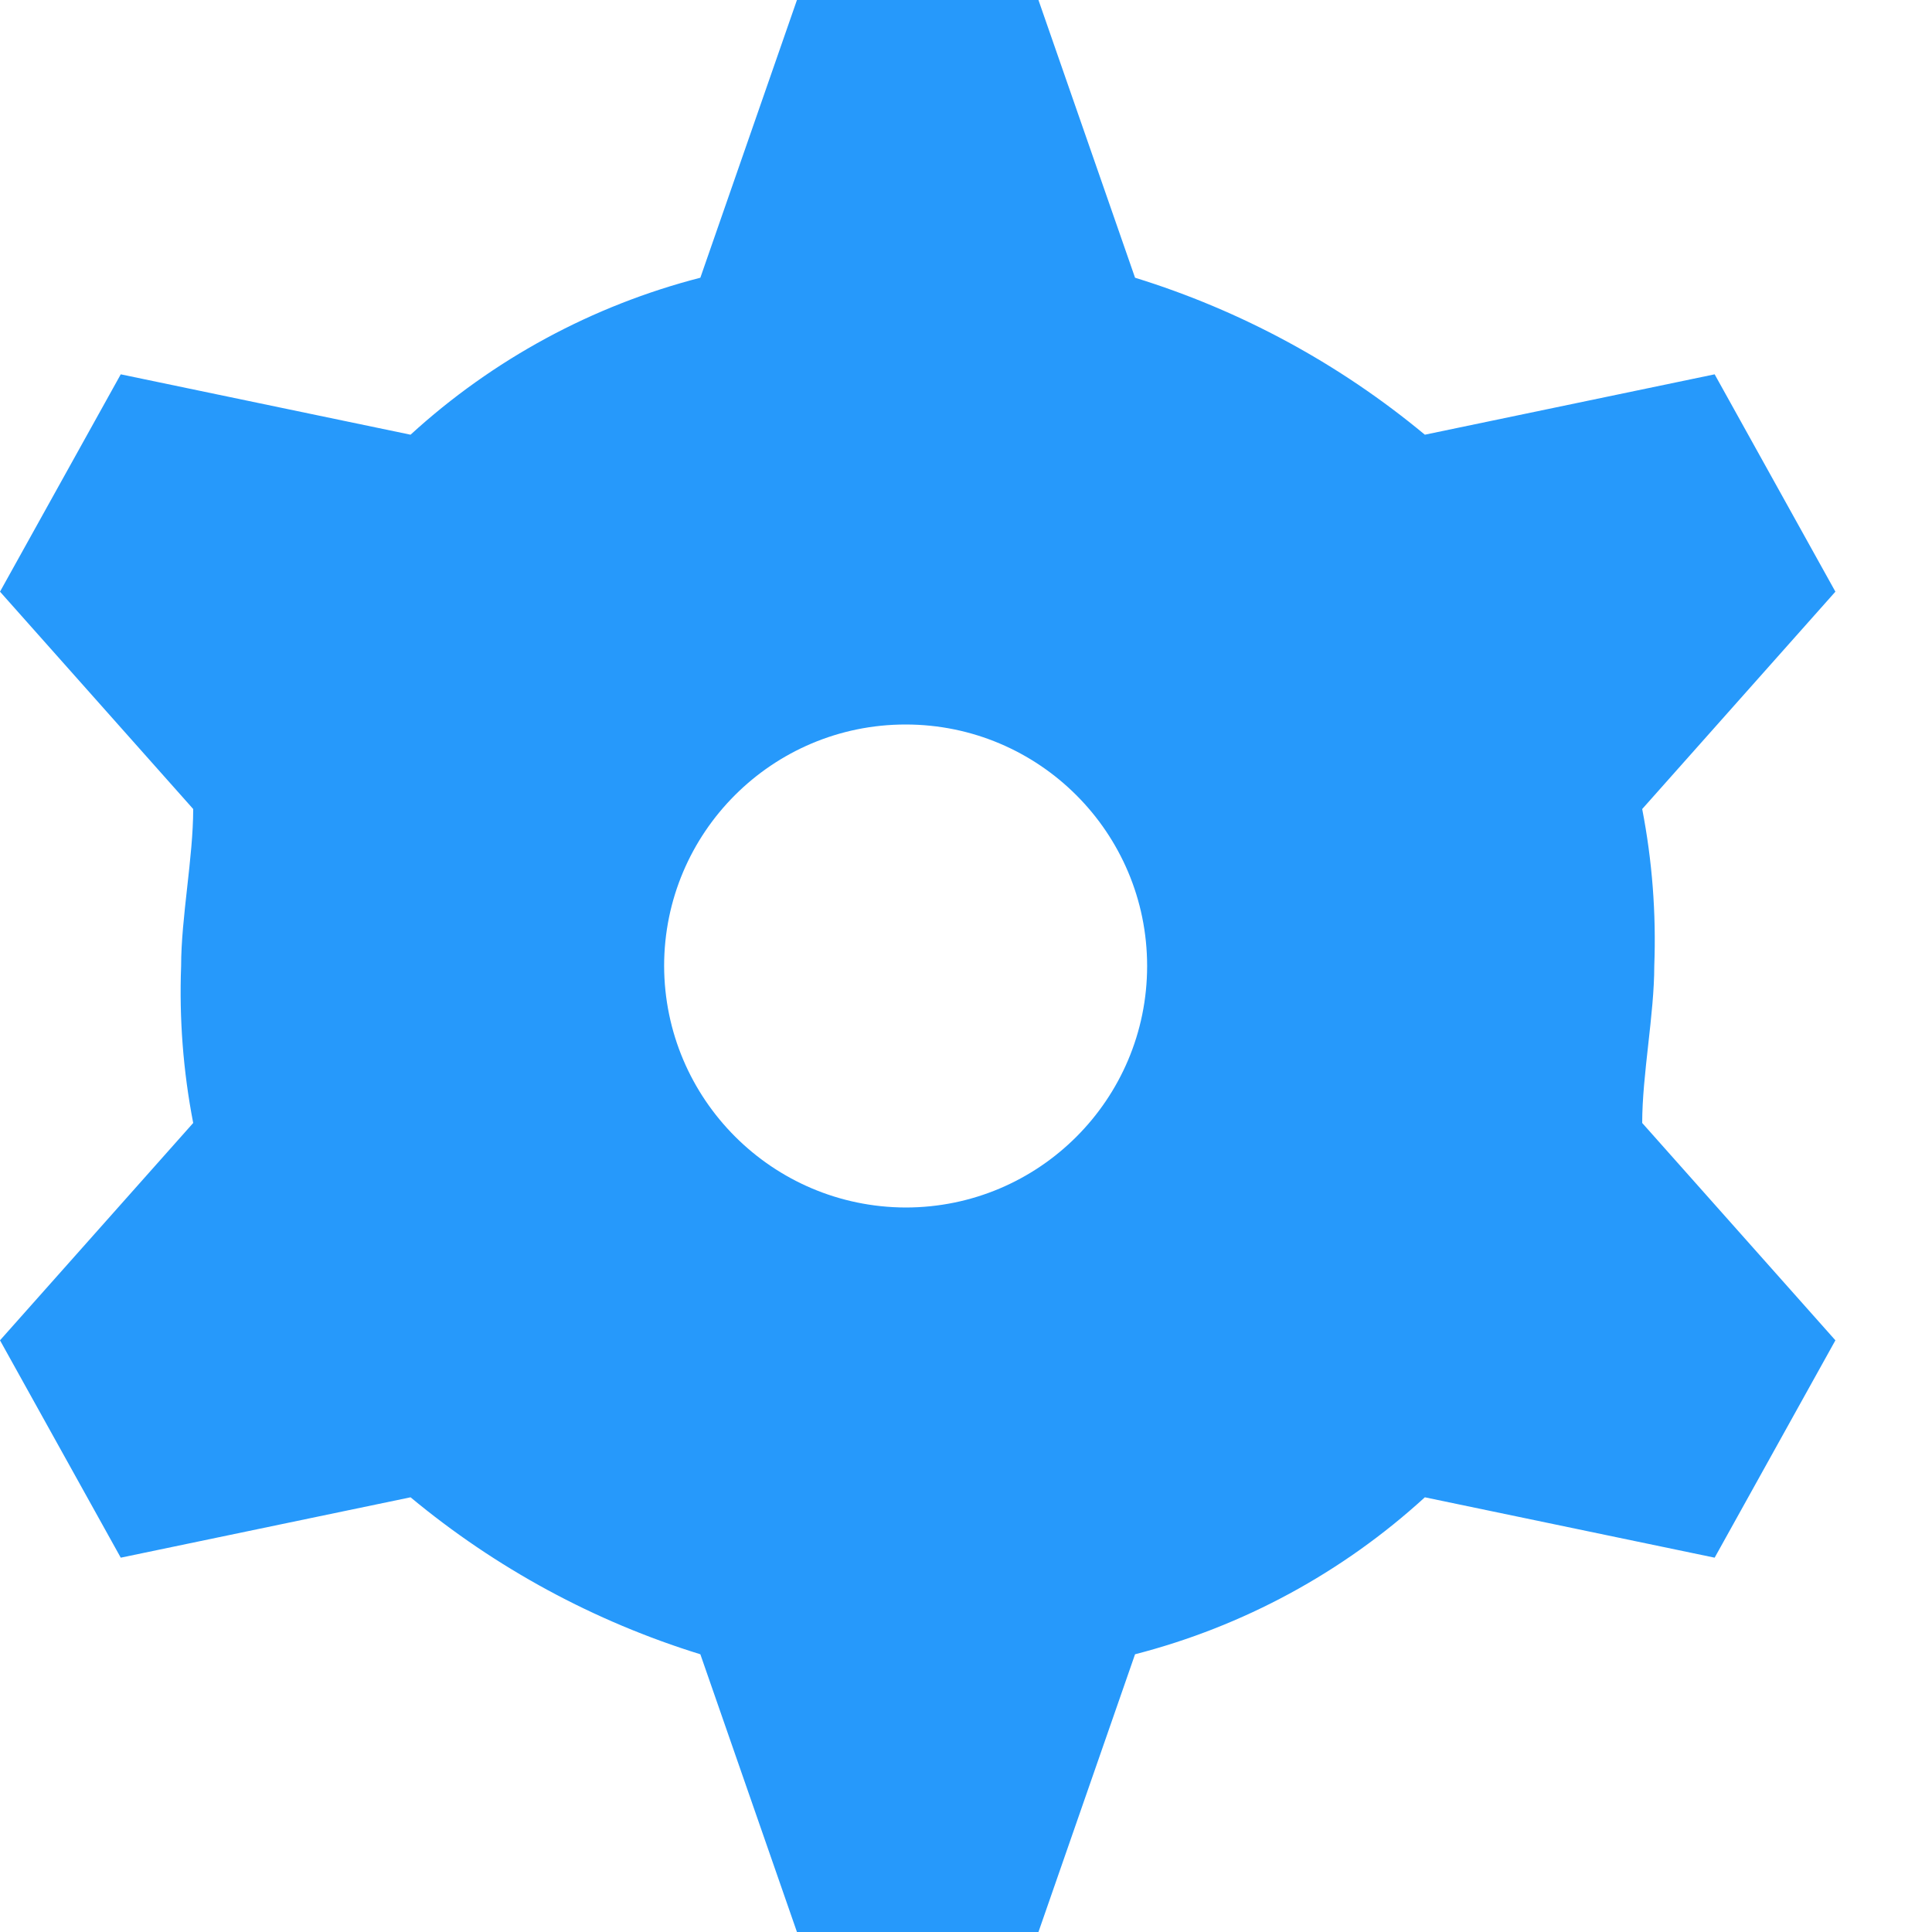
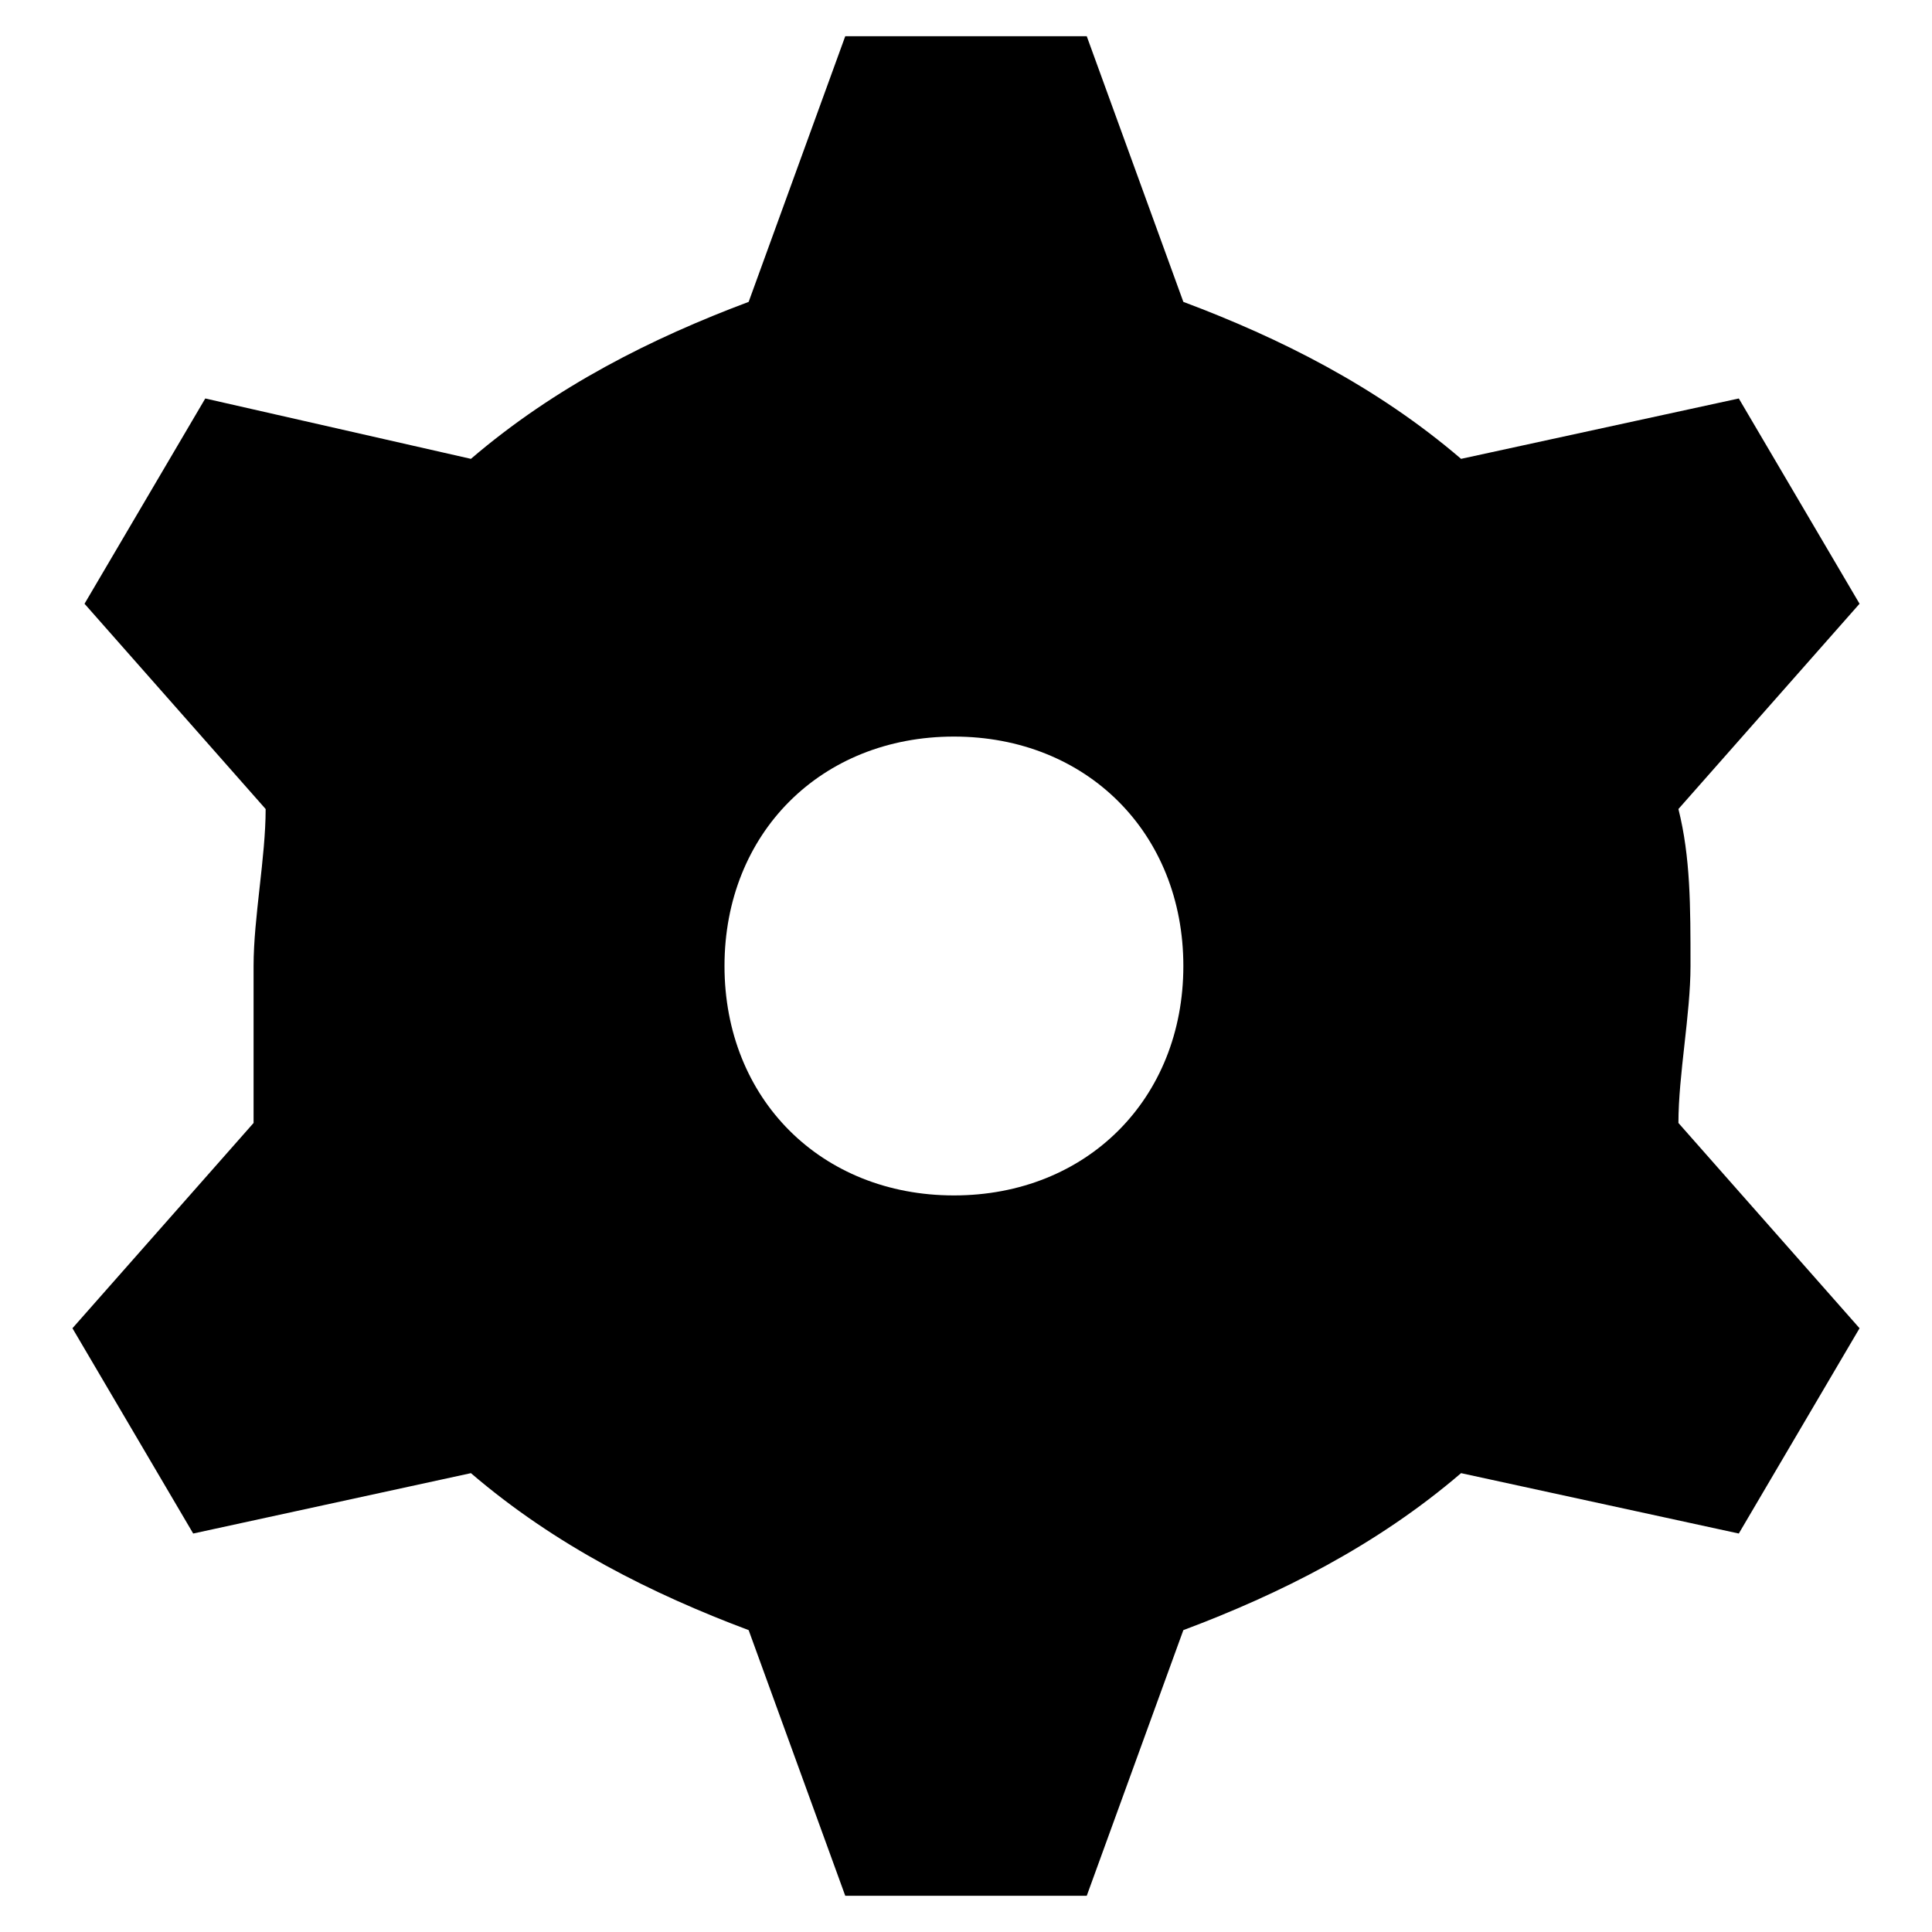
- <svg xmlns="http://www.w3.org/2000/svg" width="16" height="16" viewBox="0 0 16 16">
-   <defs>
-     <style>.a{fill:none;}.b{clip-path:url(#a);}.c{fill:#2699fb;fill-rule:evenodd;}</style>
-     <clipPath id="a">
-       <rect class="a" width="16" height="16" />
-     </clipPath>
-   </defs>
-   <g class="b">
-     <rect class="a" width="16" height="16" />
-     <path class="c" d="M267.5,10a2,2,0,1,0-2-2A2.006,2.006,0,0,0,267.5,10Zm-4.1-6.4a5.64,5.64,0,0,1,2.4-1.3l.8-2.3h2l.8,2.3a6.983,6.983,0,0,1,2.4,1.3l2.4-.5,1,1.8-1.6,1.8a5.7,5.7,0,0,1,.1,1.3c0,.4-.1.9-.1,1.3l1.6,1.8-1,1.8-2.4-.5a5.64,5.64,0,0,1-2.4,1.3l-.8,2.3h-2l-.8-2.3a6.983,6.983,0,0,1-2.4-1.3l-2.4.5-1-1.8,1.6-1.8a5.7,5.7,0,0,1-.1-1.3c0-.4.1-.9.1-1.3L260,4.9l1-1.8Z" transform="translate(-260)" />
-   </g>
+ <svg xmlns="http://www.w3.org/2000/svg" version="1.1" id="Calque_1" x="0px" y="0px" viewBox="0 0 16 16" style="enable-background:new 0 0 16 16;" xml:space="preserve">
+   <style type="text/css">
+ 	.st0{fill-rule:evenodd;clip-rule:evenodd;}
+ </style>
+   <path class="st0" d="M7.9,9.9C9,9.9,9.8,9.1,9.8,8S9,6.1,7.9,6.1S6,6.9,6,8C6,9.1,6.8,9.9,7.9,9.9z M3.9,3.8c0.7-0.6,1.5-1,2.3-1.3  L7,0.3H9l0.8,2.2c0.8,0.3,1.6,0.7,2.3,1.3l2.3-0.5l1,1.7l-1.5,1.7c0.1,0.4,0.1,0.8,0.1,1.3c0,0.4-0.1,0.9-0.1,1.3l1.5,1.7l-1,1.7  l-2.3-0.5c-0.7,0.6-1.5,1-2.3,1.3L9,15.7H7l-0.8-2.2c-0.8-0.3-1.6-0.7-2.3-1.3l-2.3,0.5l-1-1.7l1.5-1.7C2.1,8.8,2.1,8.4,2.1,8  c0-0.4,0.1-0.9,0.1-1.3L0.7,5l1-1.7L3.9,3.8z" />
</svg>
